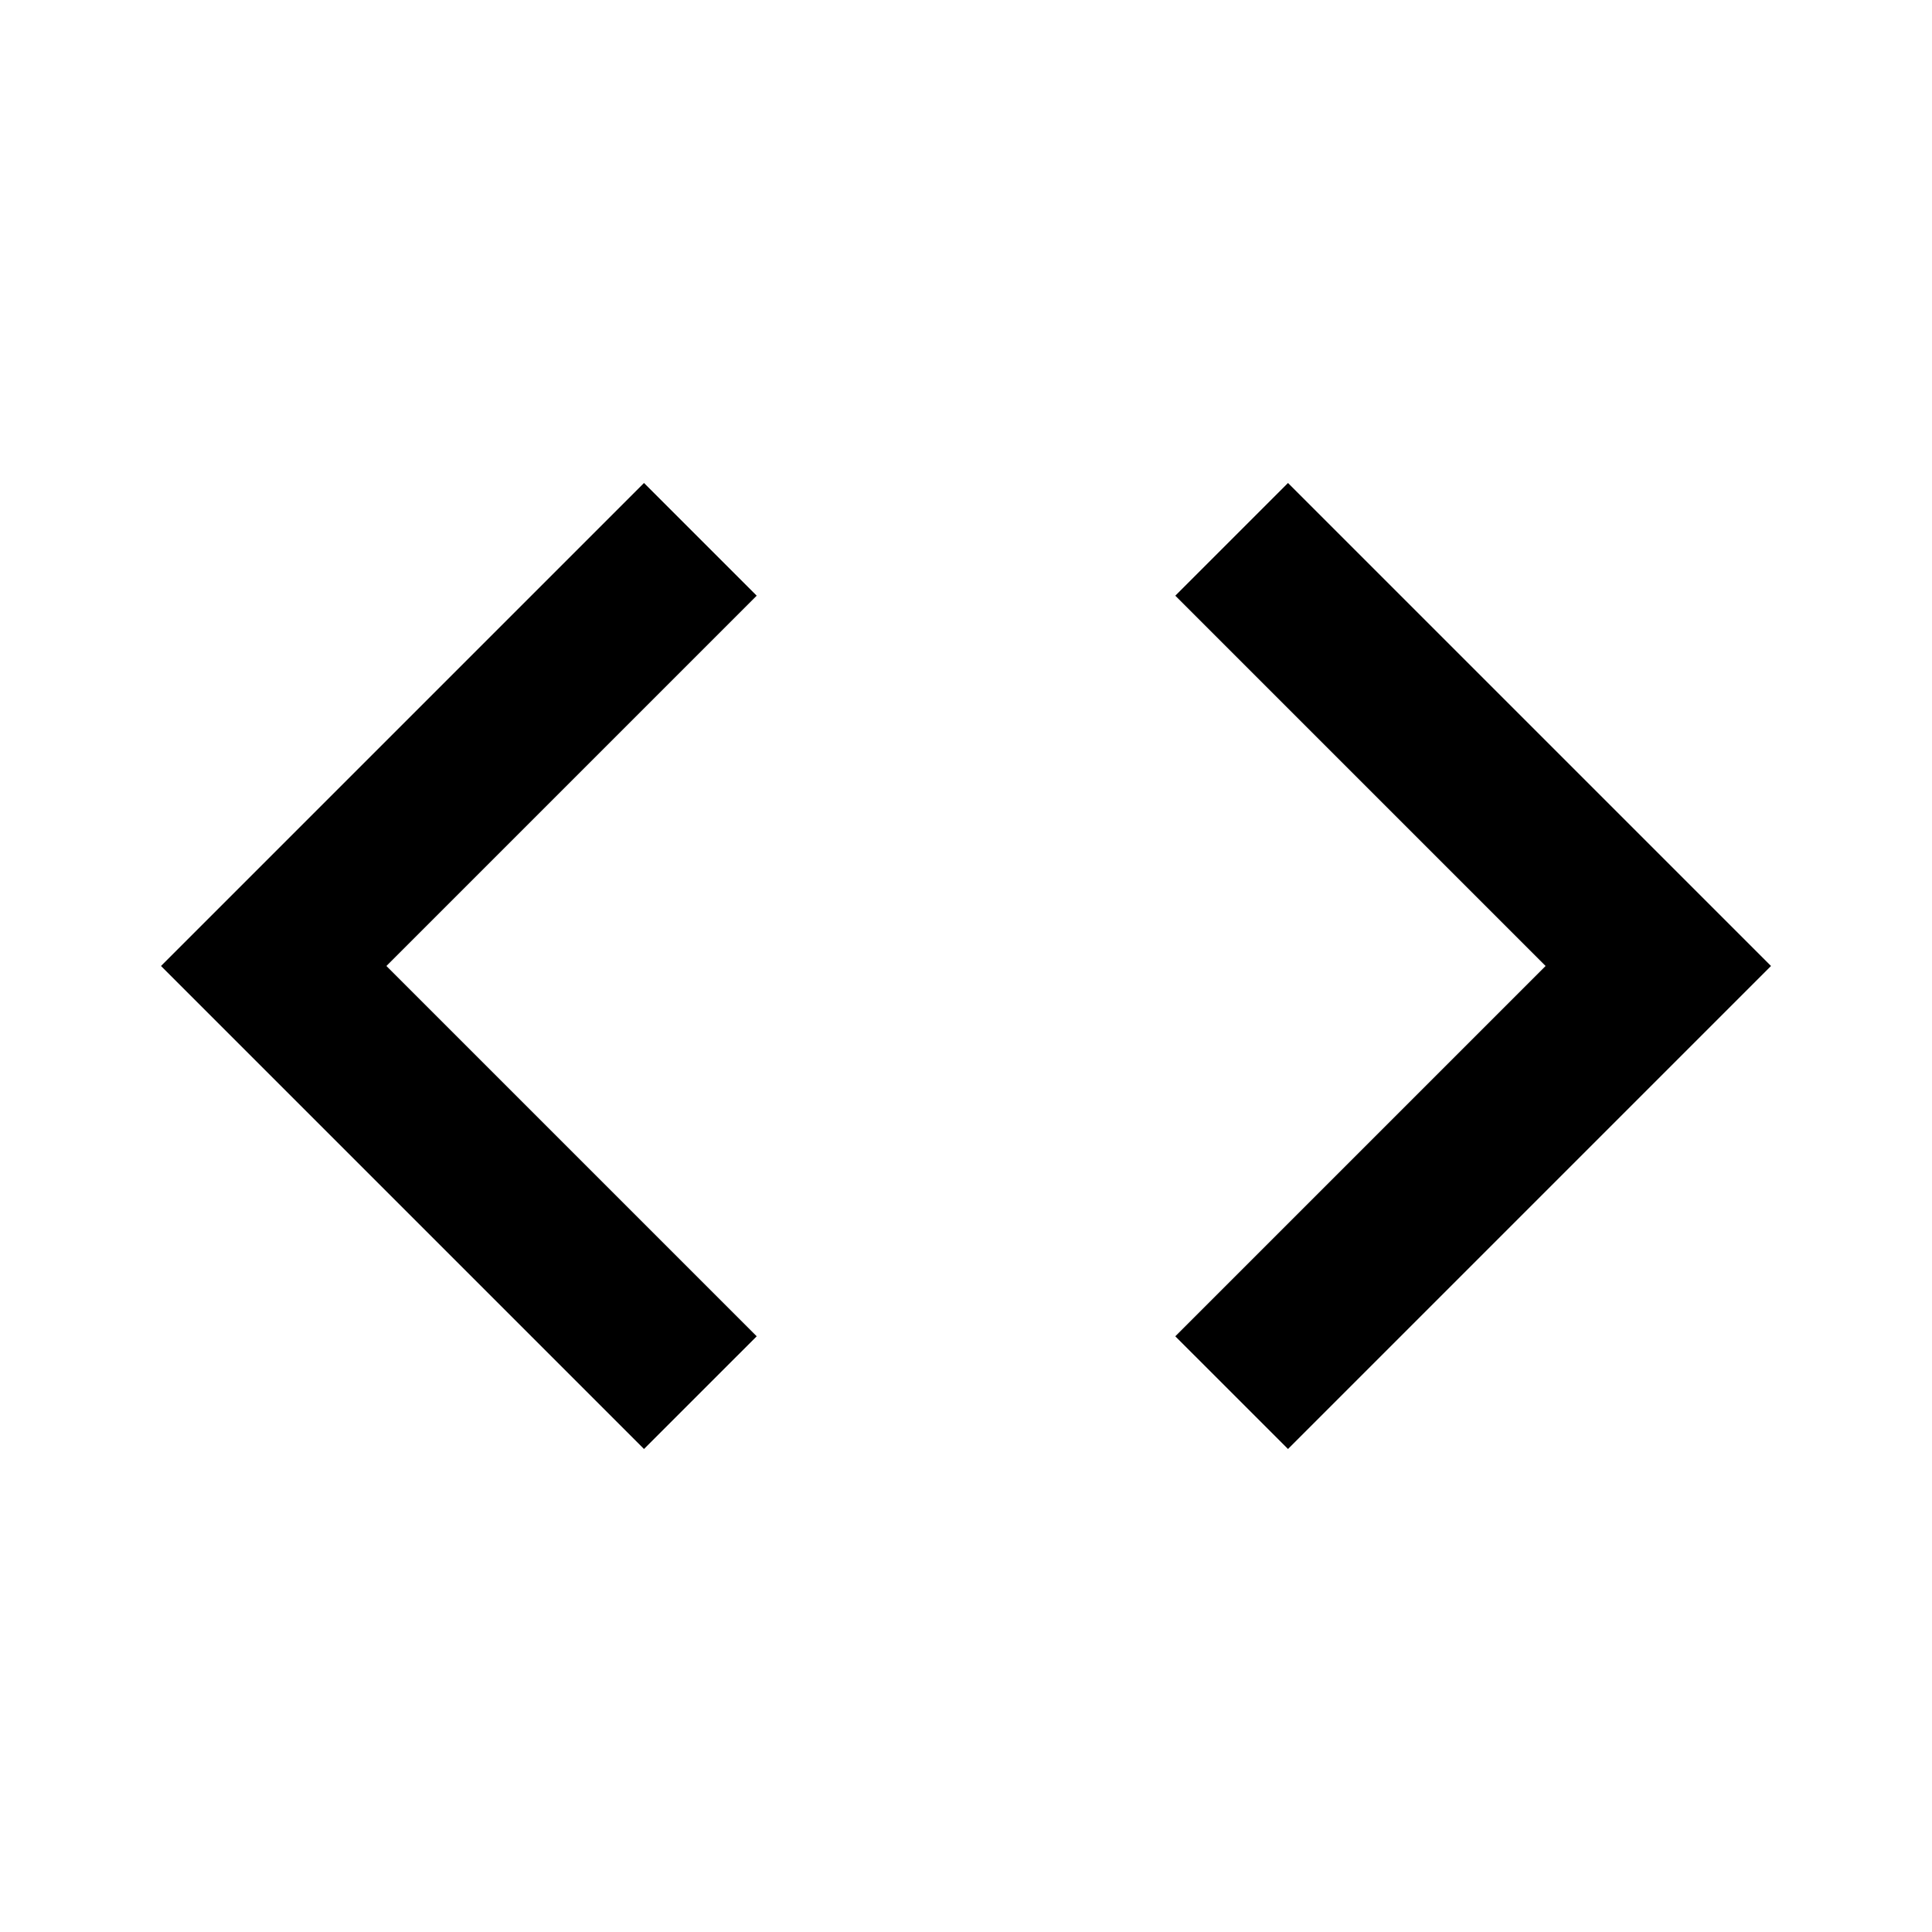
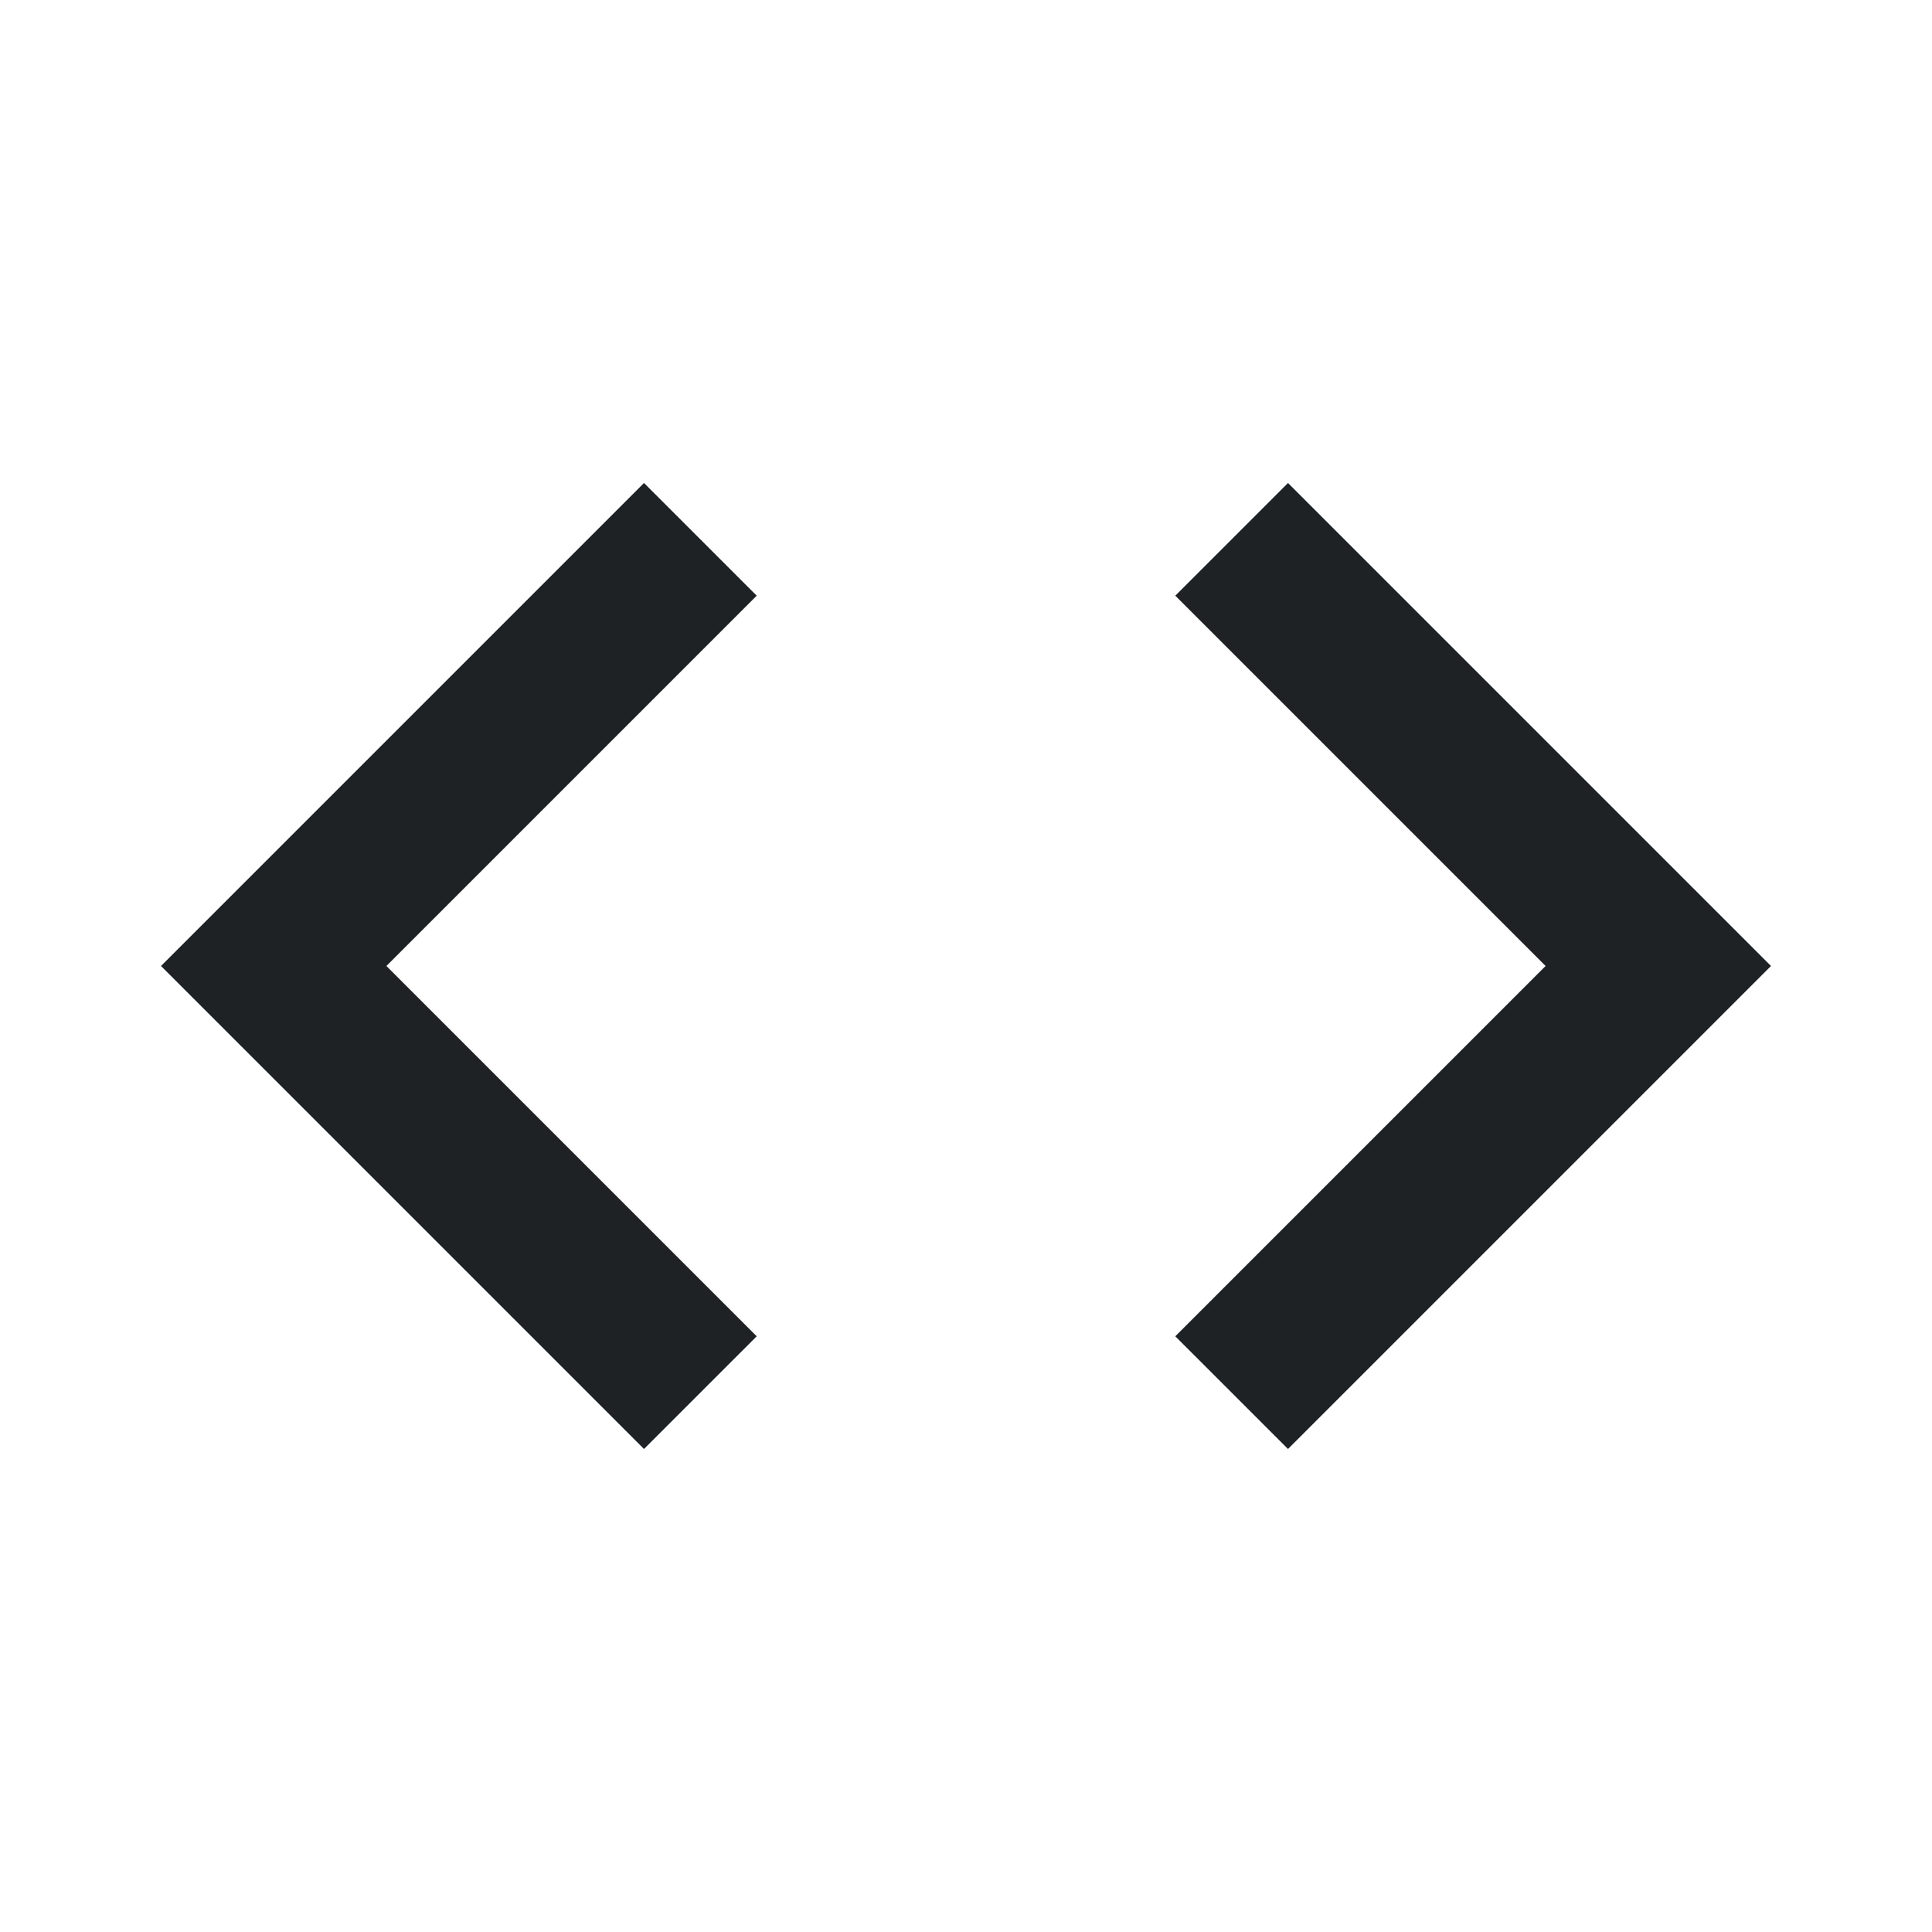
<svg xmlns="http://www.w3.org/2000/svg" height="24" viewBox="0 0 24 24" width="24">
  <path d="M0 0h24v24H0V0z" fill="none" />
-   <path d="M9.4 16.6L4.8 12l4.6-4.6L8 6l-6 6 6 6 1.4-1.4zm5.2 0l4.6-4.6-4.6-4.6L16 6l6 6-6 6-1.4-1.4z" />
+   <path d="M9.4 16.6L4.8 12l4.6-4.6L8 6l-6 6 6 6 1.4-1.4zm5.2 0l4.6-4.6-4.6-4.6L16 6l6 6-6 6-1.4-1.4z" fill="#1E2225" />
</svg>
